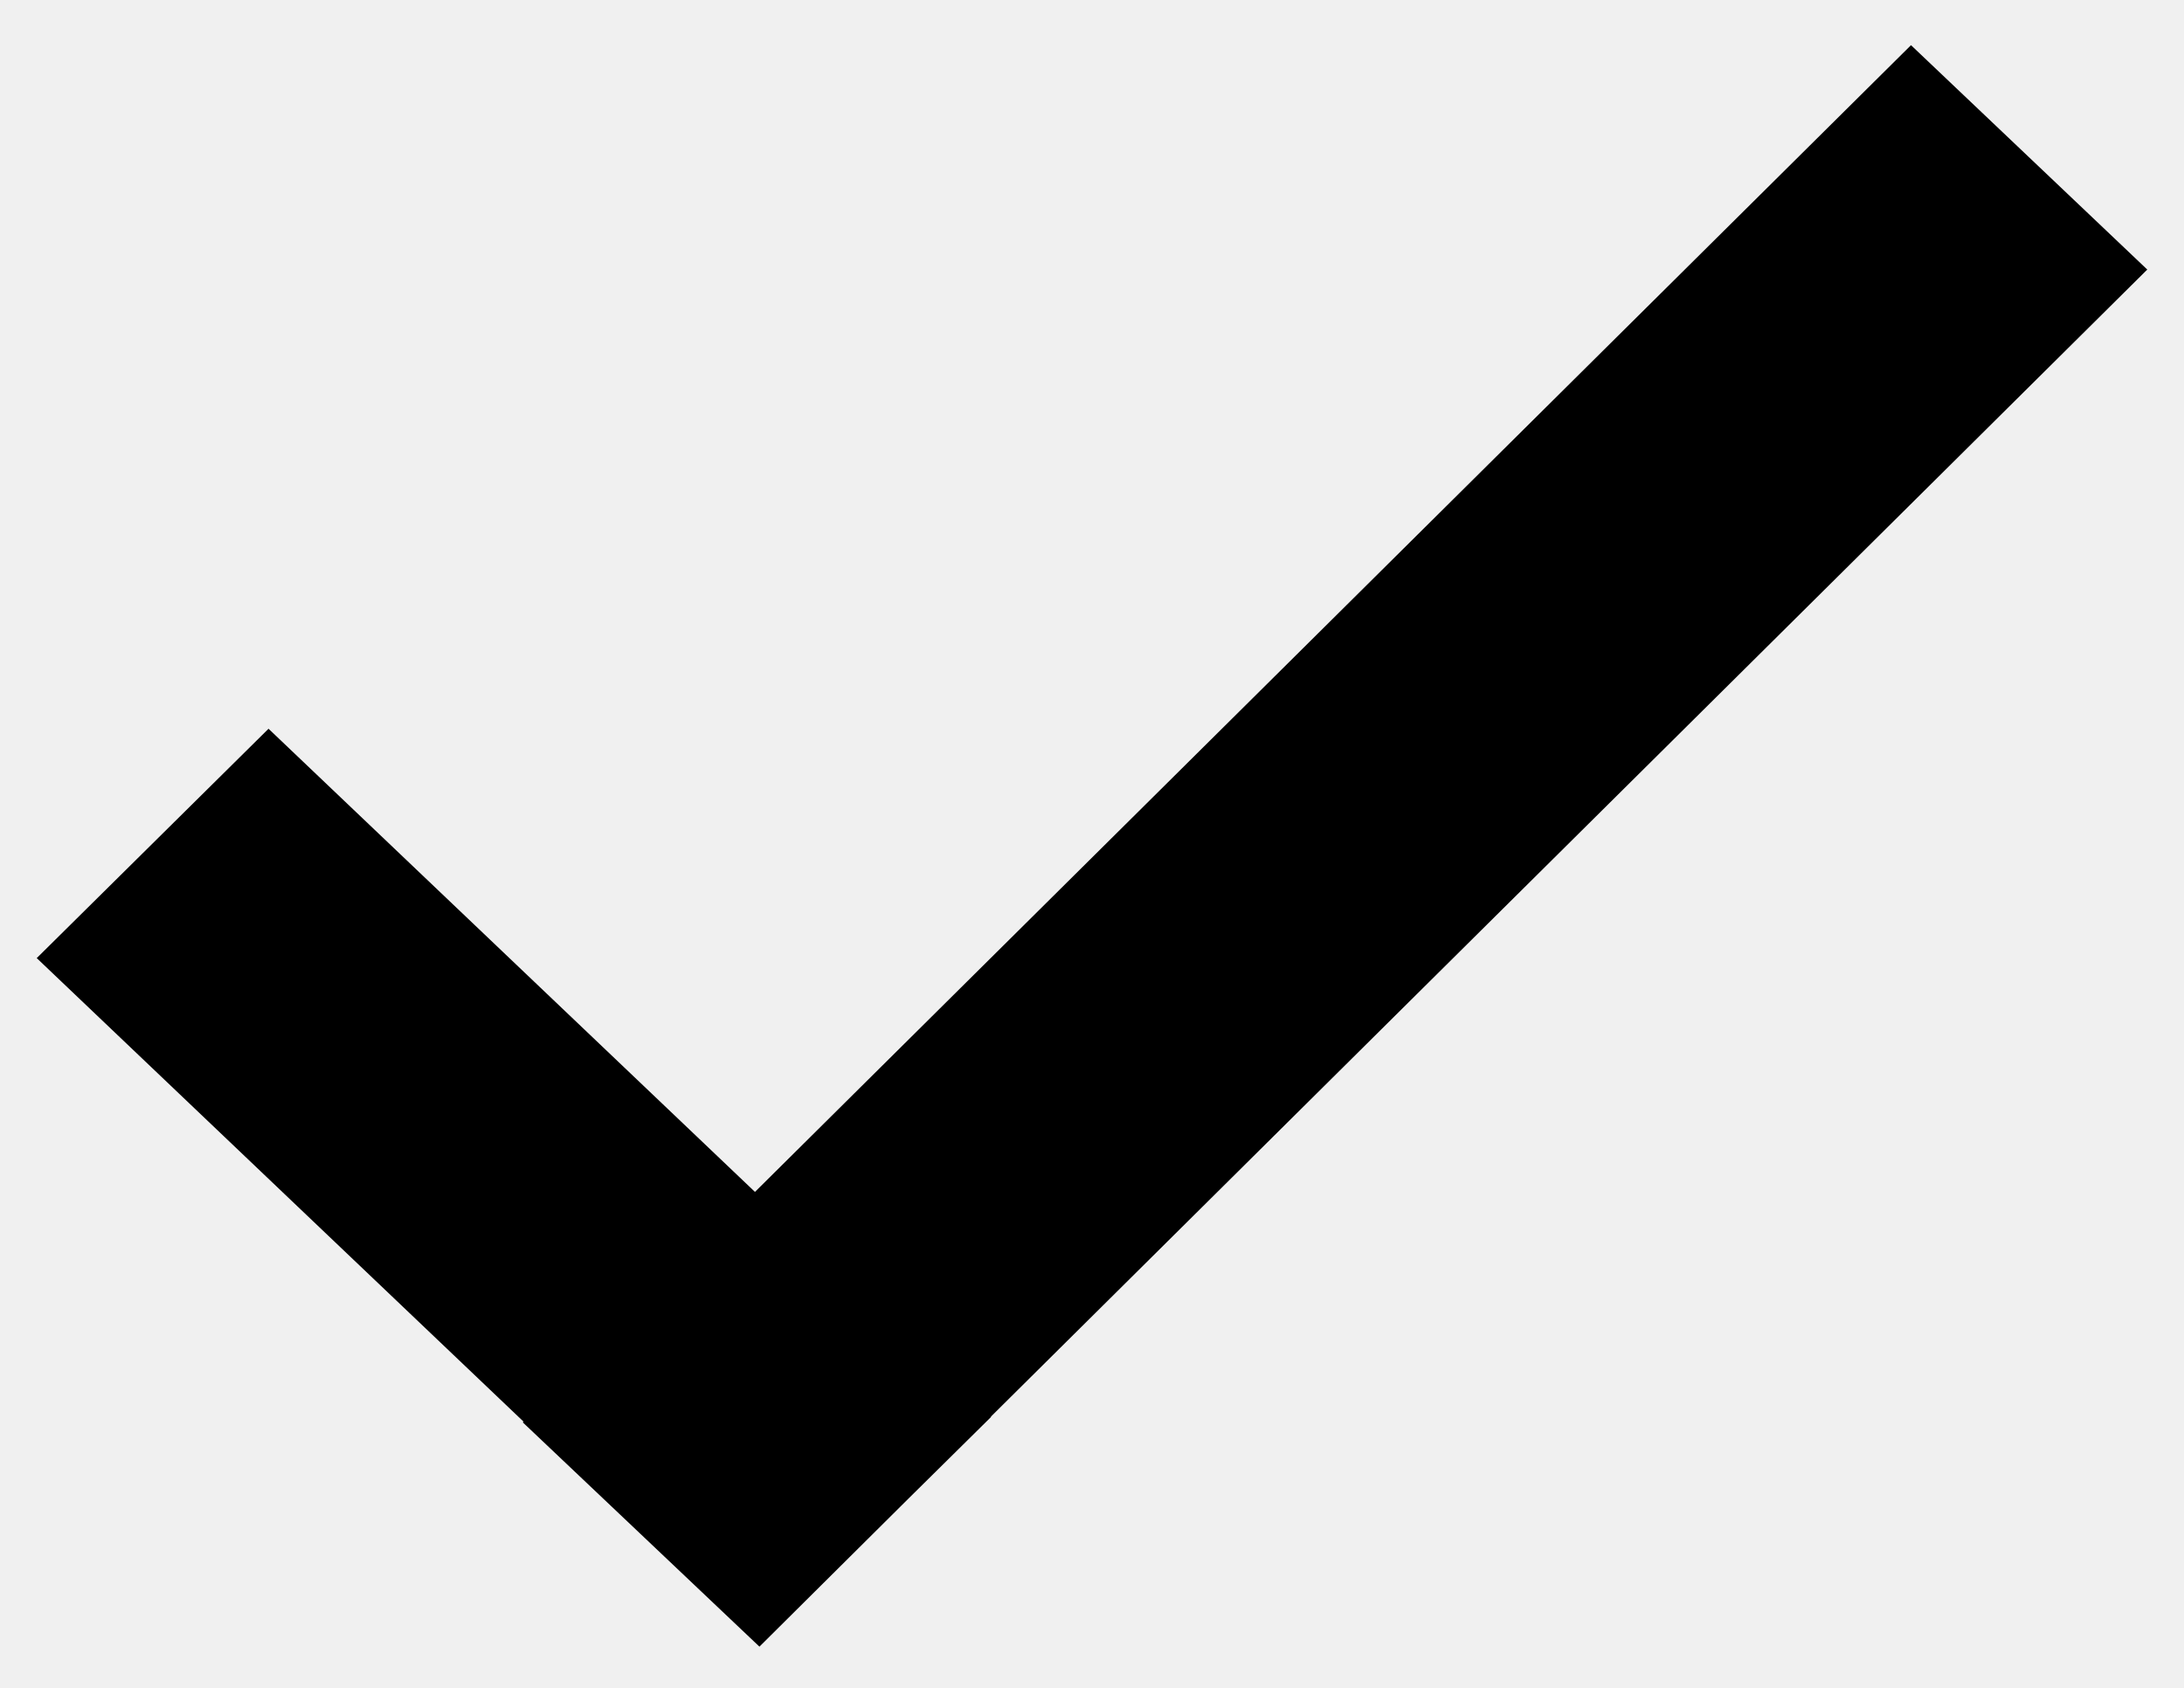
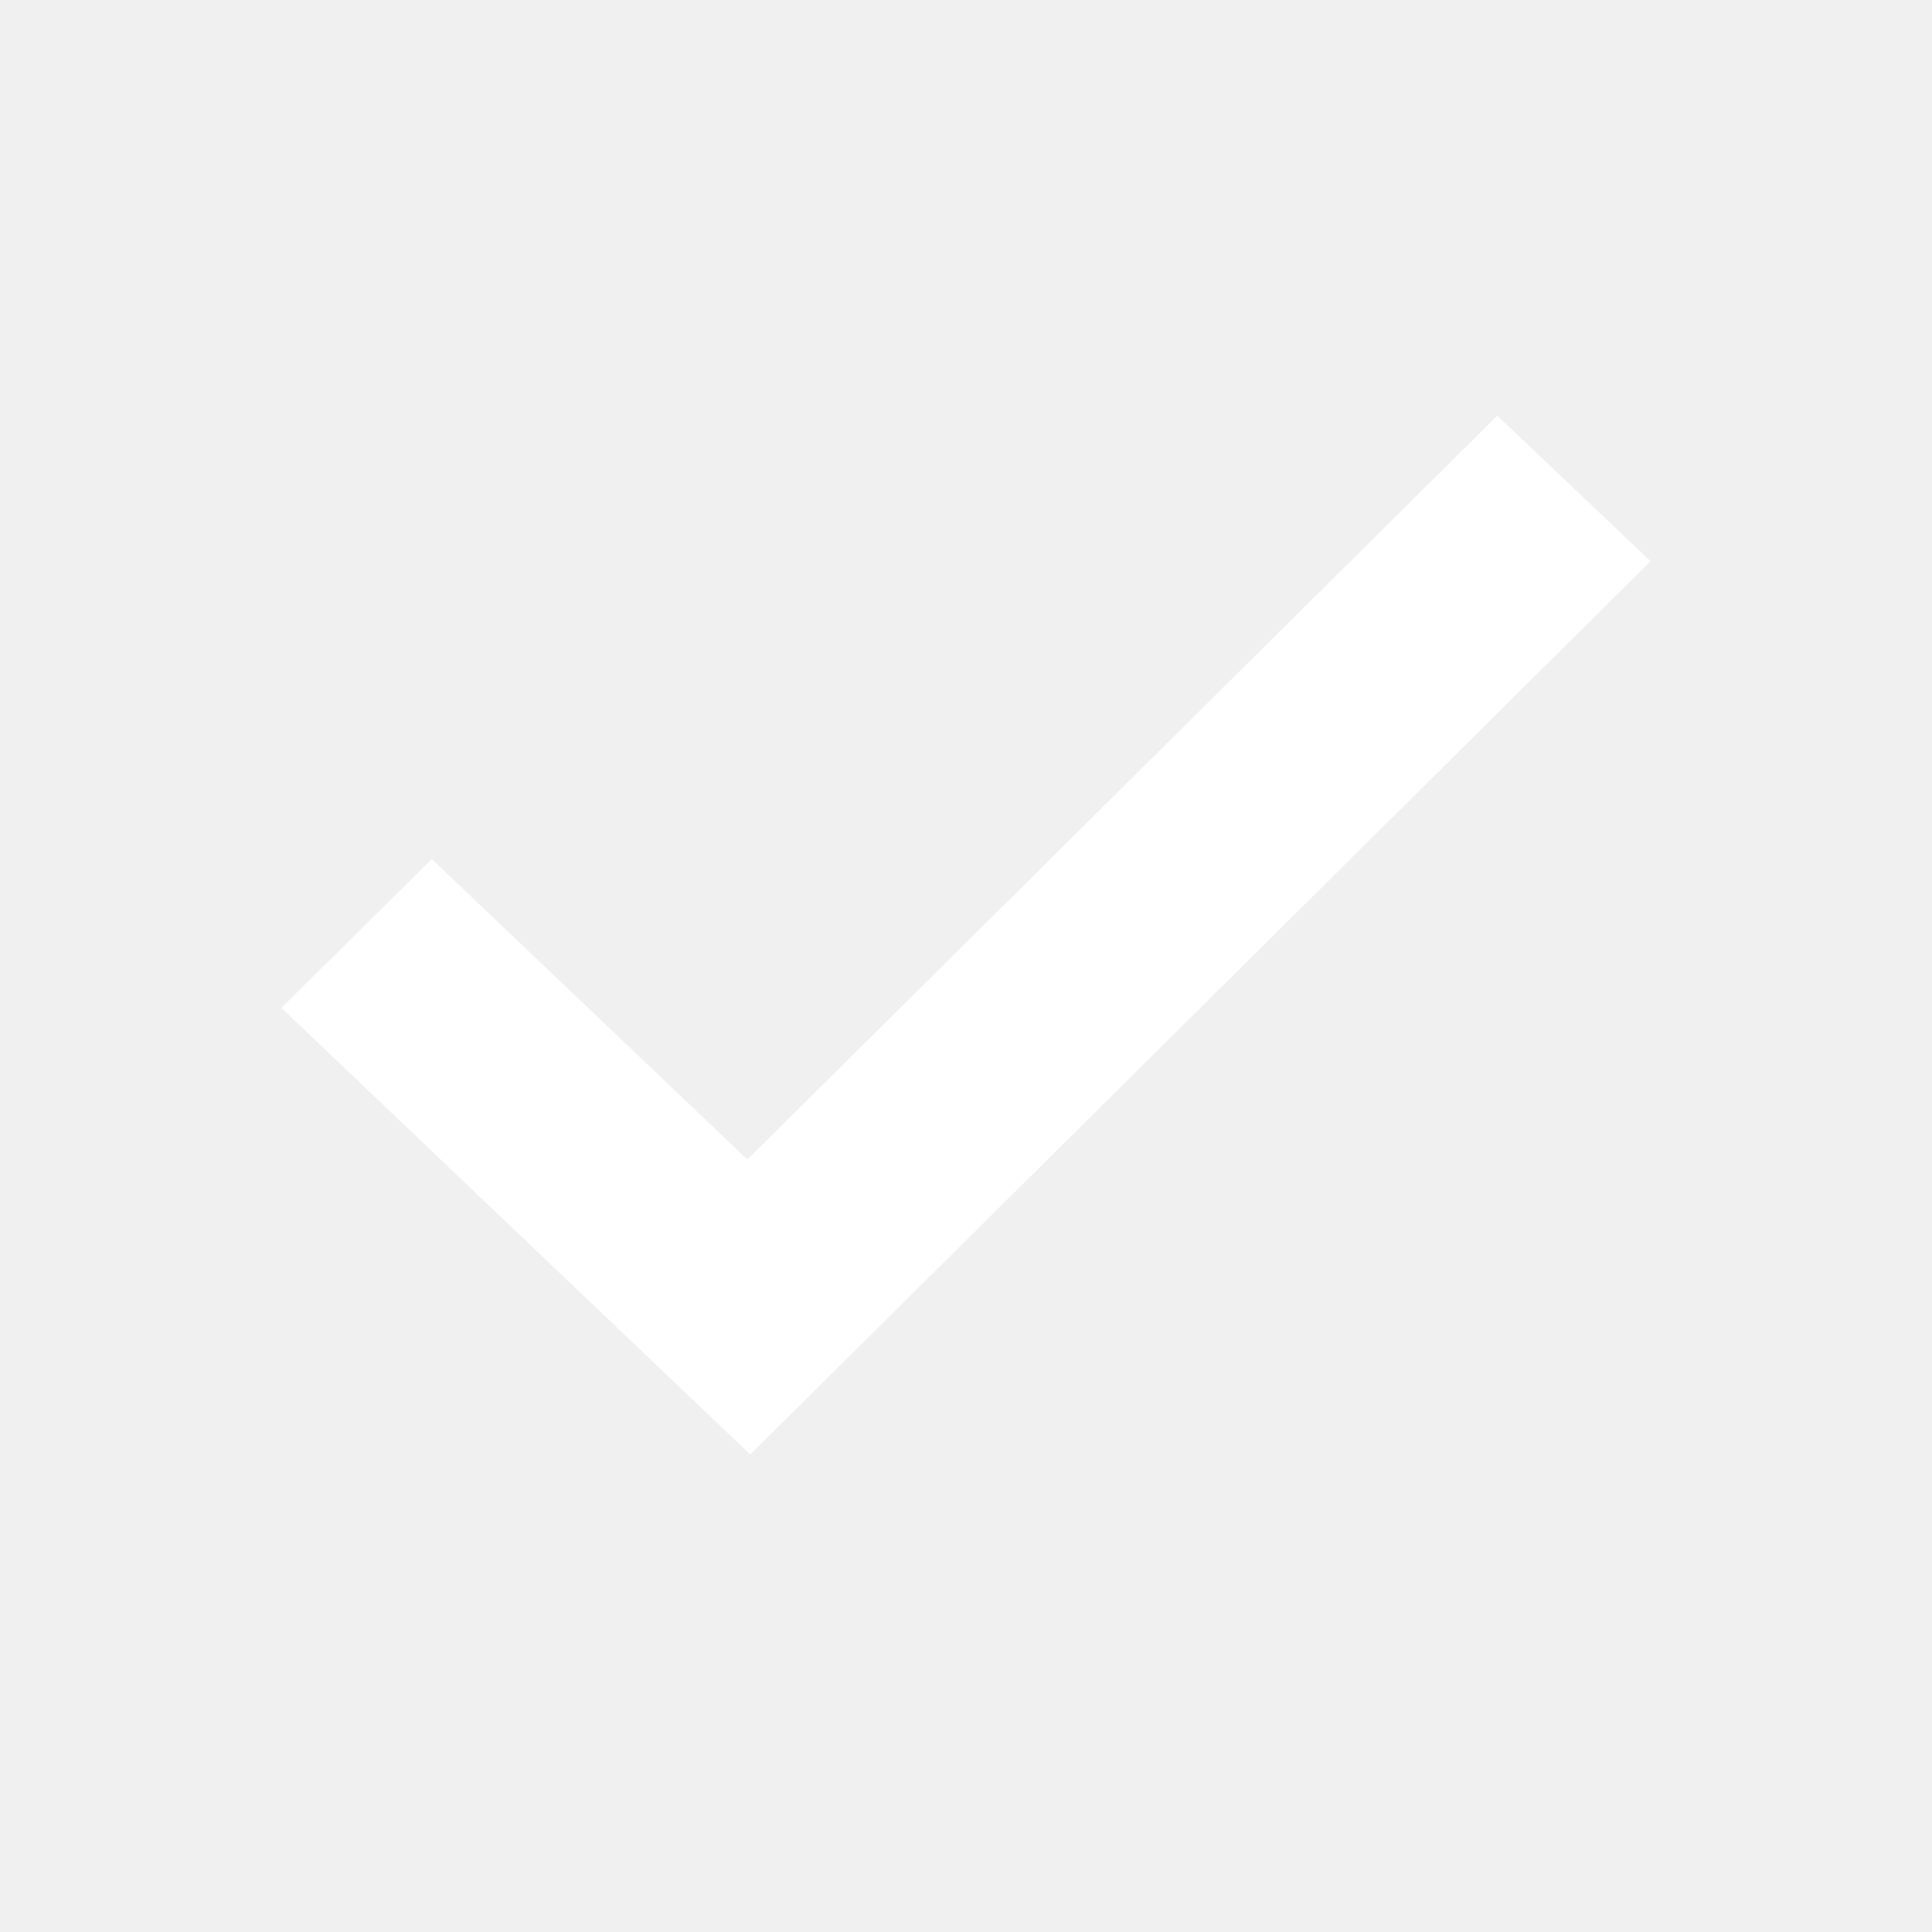
- <svg xmlns="http://www.w3.org/2000/svg" viewBox="8 12 44 34">
-   <polygon points="27.96 40.54 51.26 17.43 46.5 12.91 23.21 36.01 13.41 26.68 8.74 31.3 18.55 40.64 18.53 40.65 23.3 45.17 26.3 42.19 27.97 40.54 27.96 40.54" fill="currentcolor" />
+ <svg xmlns="http://www.w3.org/2000/svg" id="Ebene_1" data-name="Ebene 1" viewBox="0 0 60 60">
+   <polygon points="51.26 17.43 46.5 12.91 23.21 36.01 13.41 26.68 8.74 31.3 23.3 45.17 51.26 17.43" fill="#fff" />
</svg>
